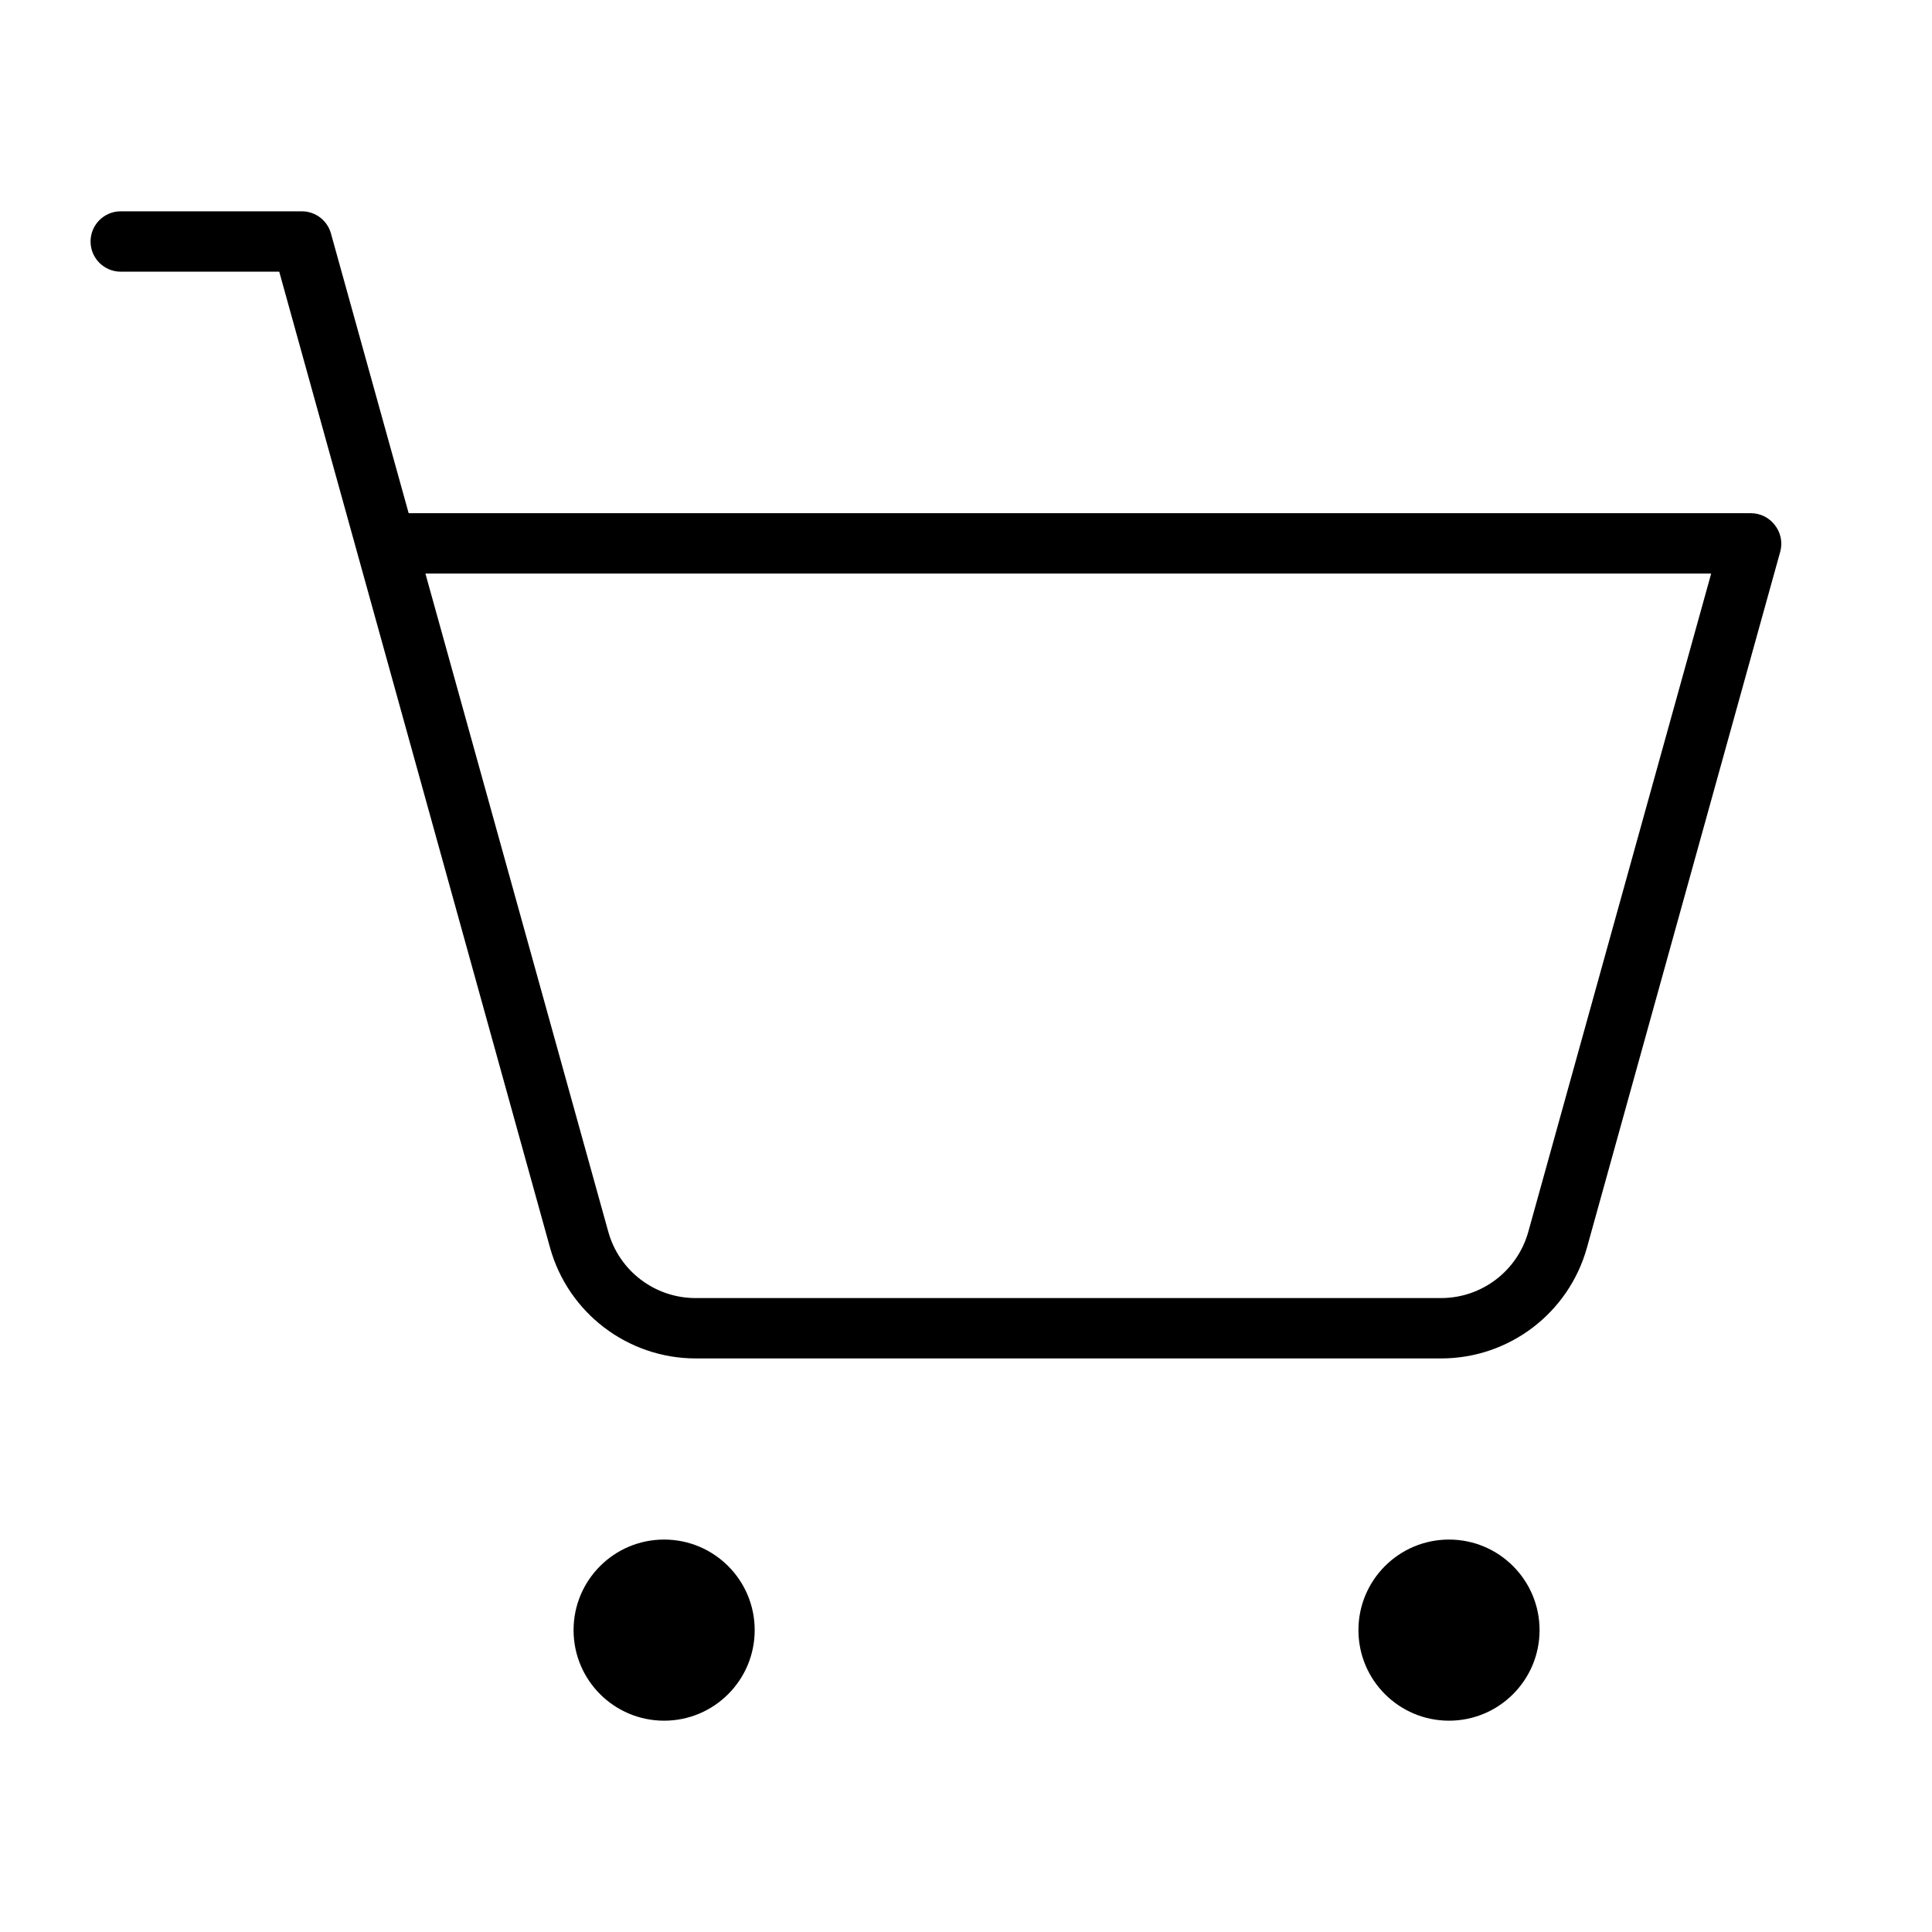
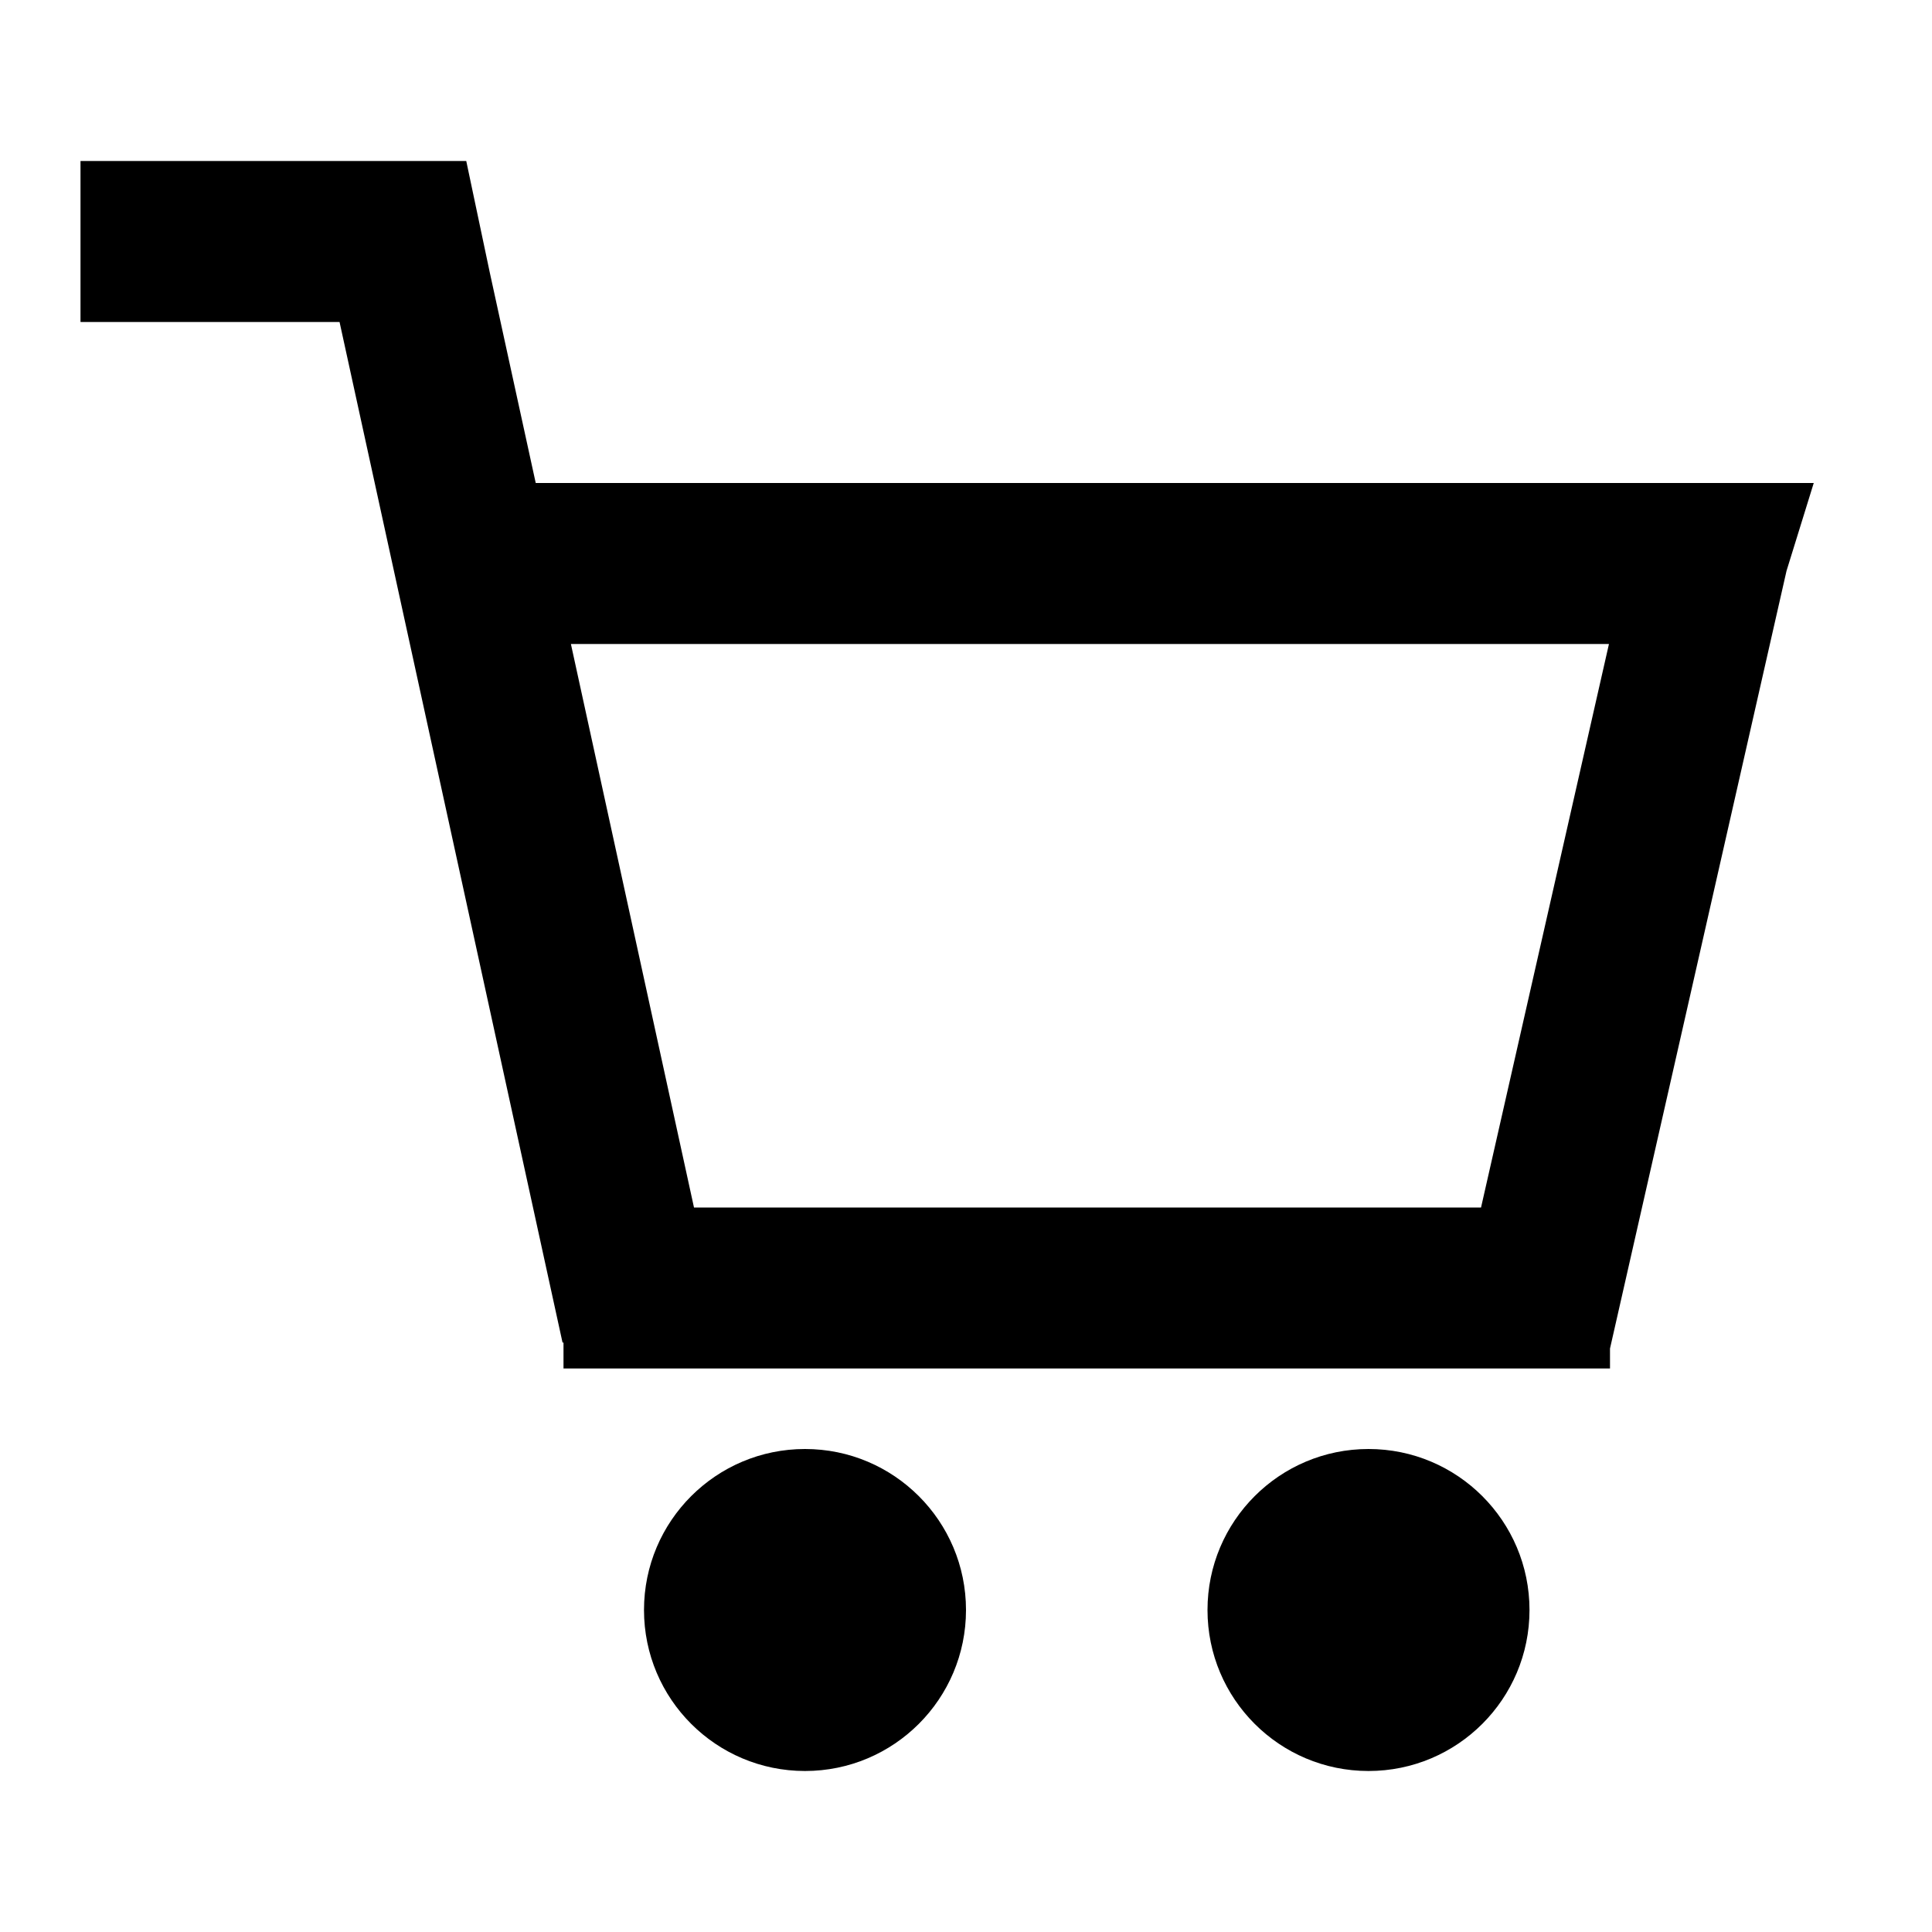
- <svg xmlns="http://www.w3.org/2000/svg" width="256" height="256" viewBox="0 0 256 256">
-   <path fill="currentColor" d="M235.18 69.58A4 4 0 0 0 232 68H54.15l-10.3-37.07A4 4 0 0 0 40 28H16a4 4 0 0 0 0 8h21l35.89 129.35A20.06 20.06 0 0 0 92.16 180H191a20.06 20.06 0 0 0 19.27-14.65l25.63-92.28a4 4 0 0 0-.72-3.49m-32.67 93.63A12 12 0 0 1 191 172H92.16a12 12 0 0 1-11.56-8.79L56.37 76h170.37ZM100 216a12 12 0 1 1-12-12a12 12 0 0 1 12 12m104 0a12 12 0 1 1-12-12a12 12 0 0 1 12 12" />
+ <svg xmlns="http://www.w3.org/2000/svg" width="24" height="24" viewBox="0 0 24 24">
+   <g fill="currentColor">
+     <path fill-rule="evenodd" d="M5.792 2H1v2h3.218l2.77 12.678H7V17h13v-.248l2.193-9.661L22.531 6H6.655l-.57-2.611zm14.195 6H7.092l1.529 7h9.777z" clip-rule="evenodd" />
+     <path d="M10 22a2 2 0 1 0 0-4a2 2 0 0 0 0 4m9-2a2 2 0 1 1-4 0a2 2 0 0 1 4 0" />
+   </g>
</svg>
